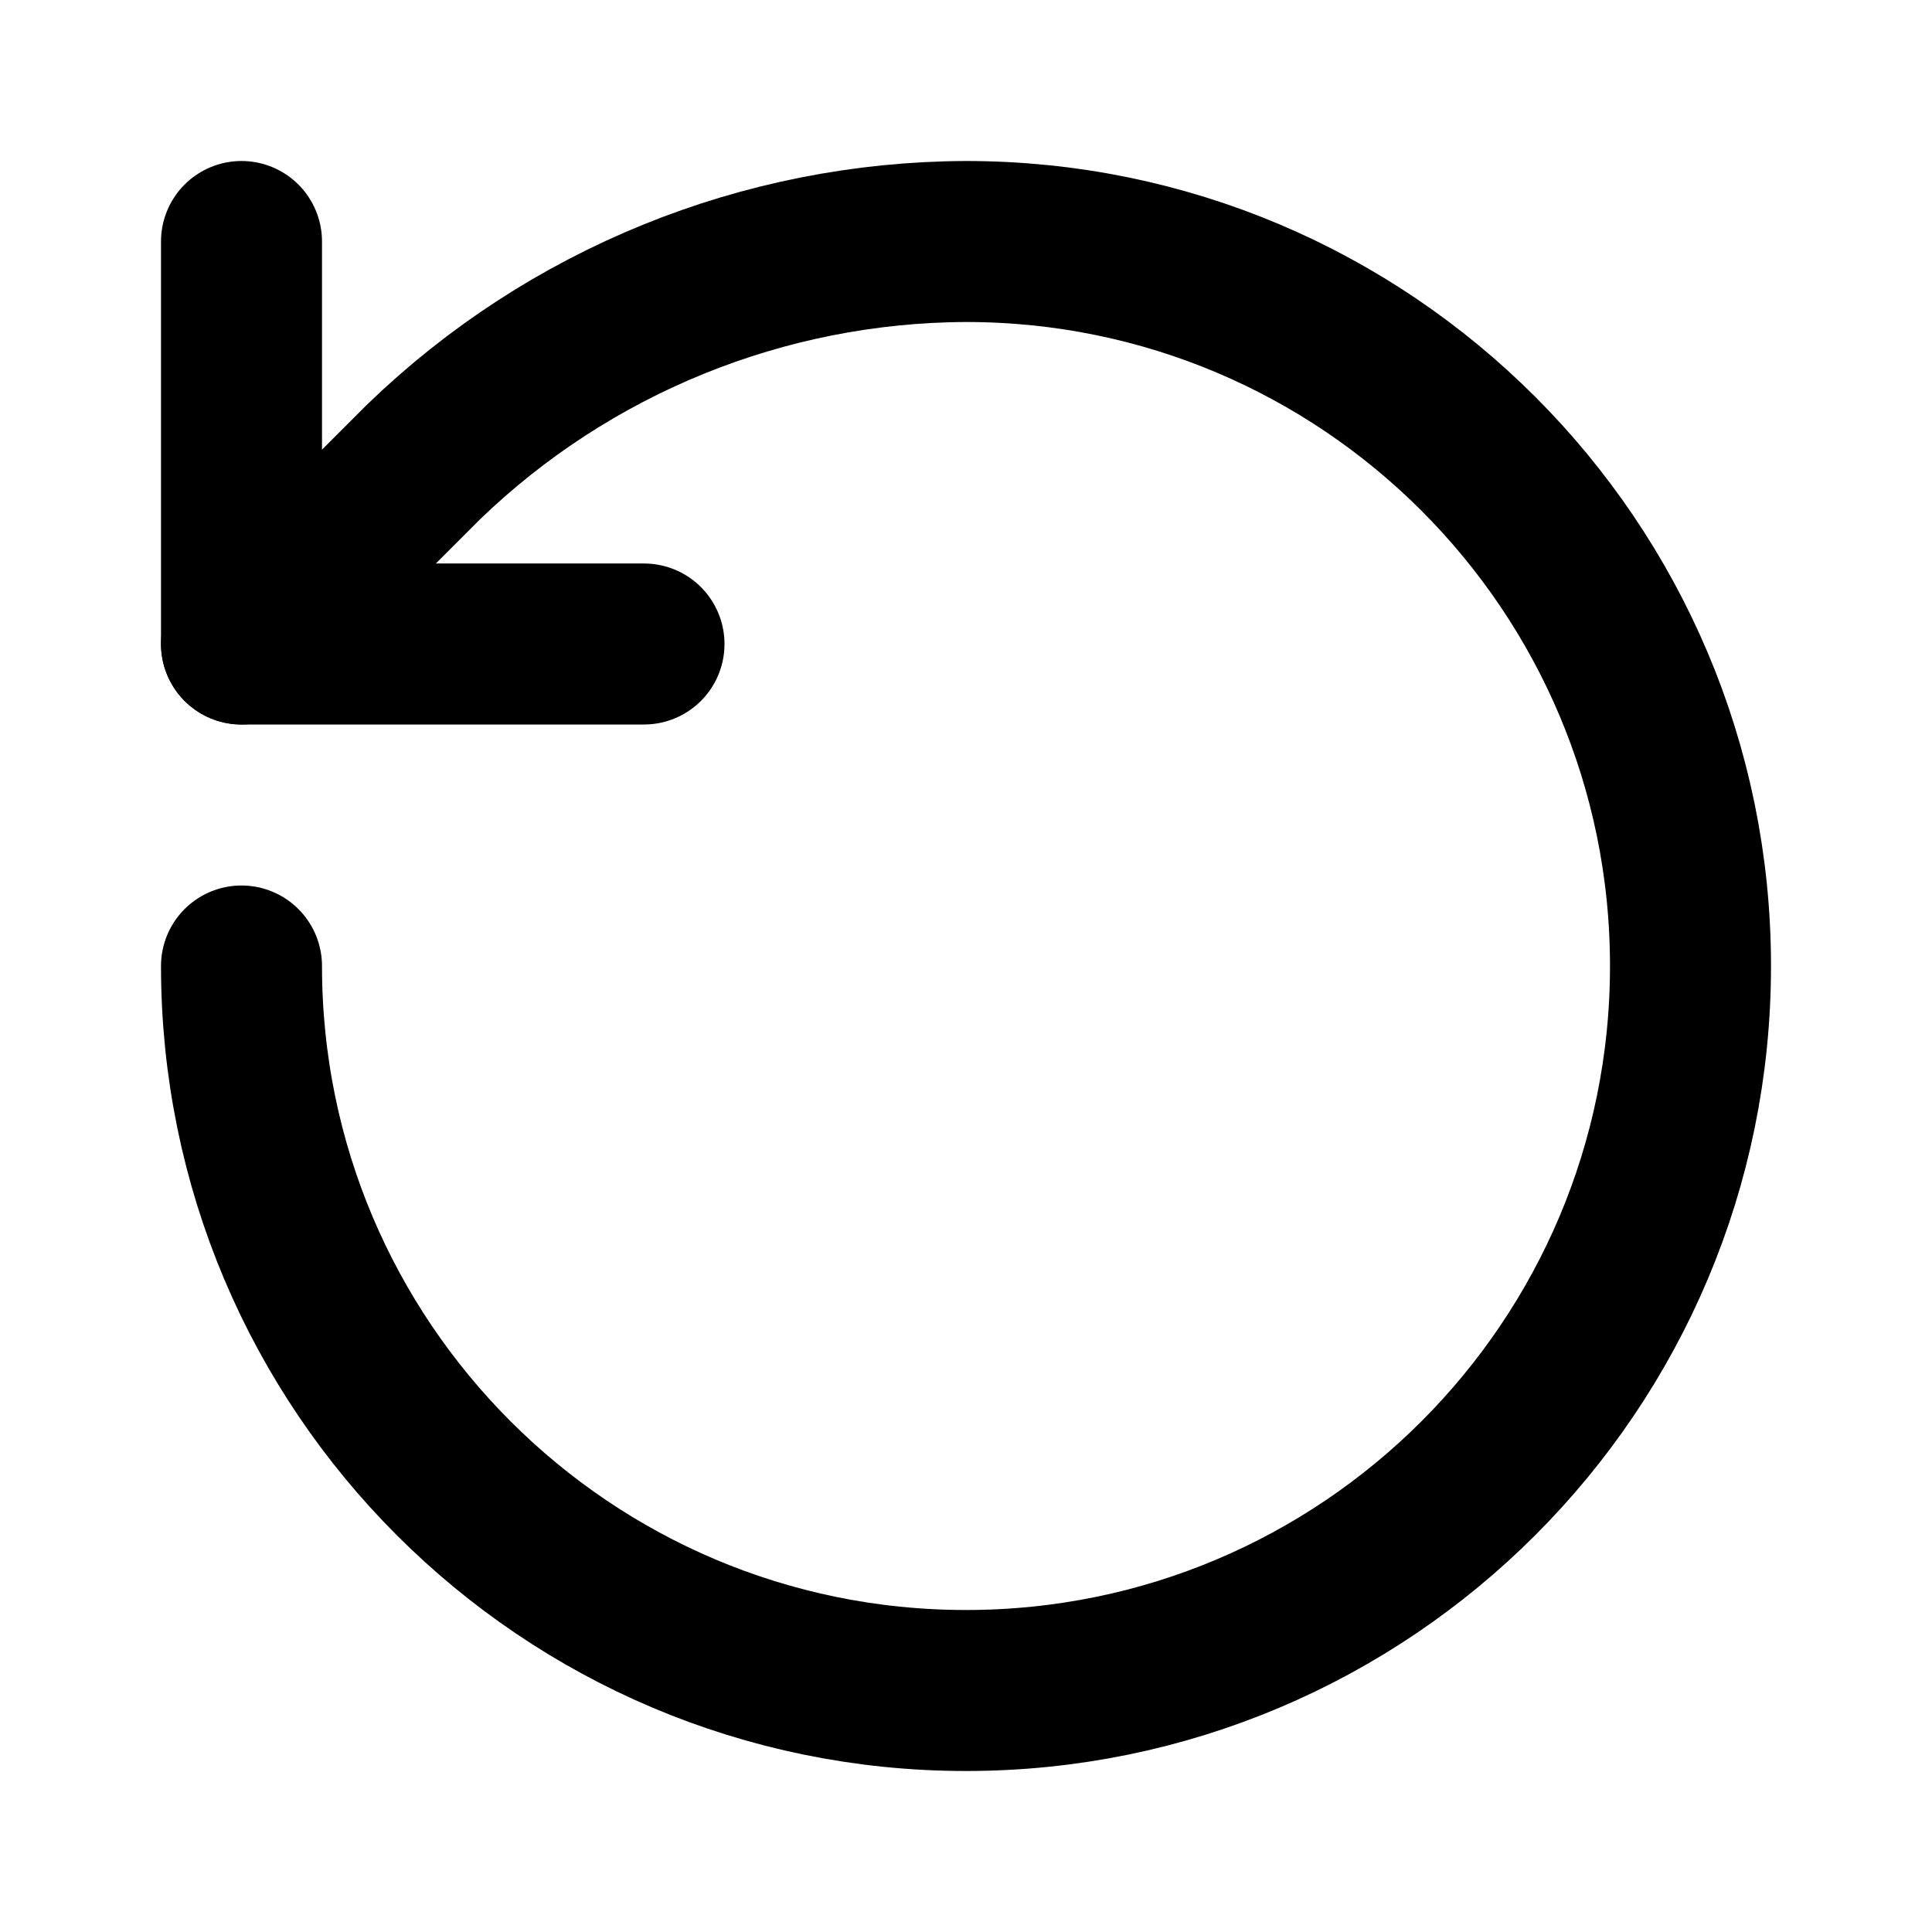
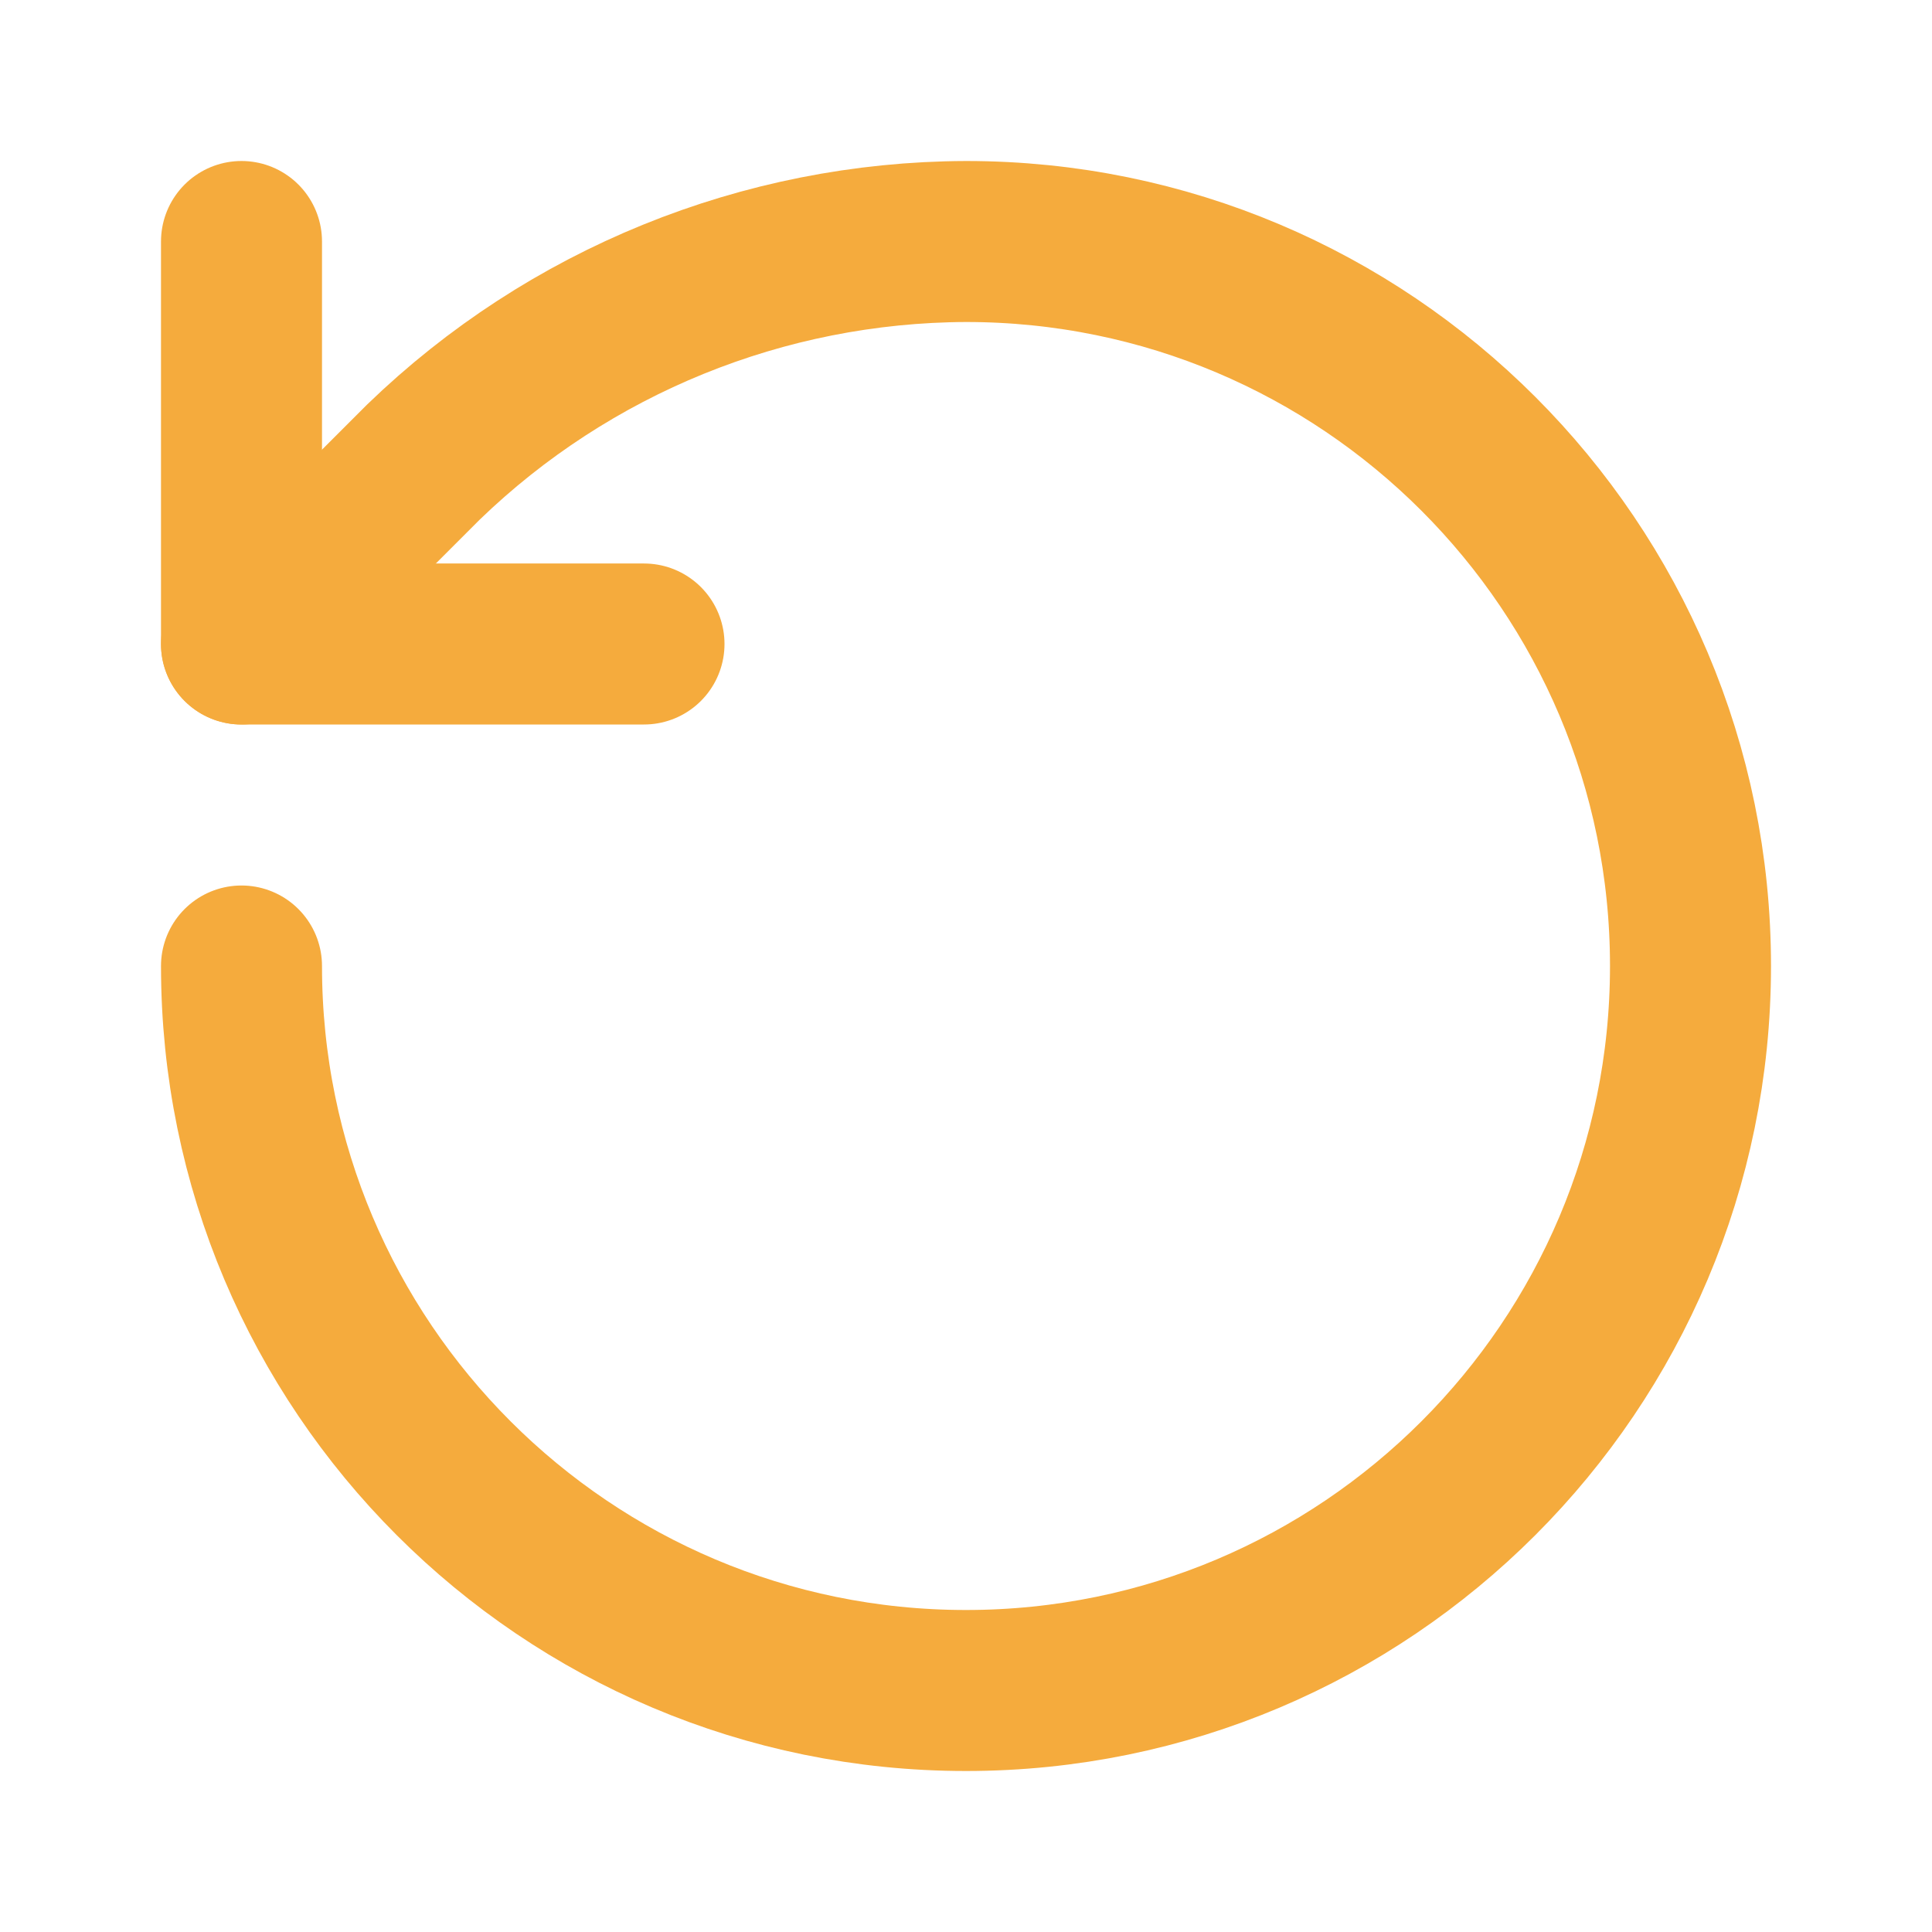
- <svg xmlns="http://www.w3.org/2000/svg" width="24" height="24" viewBox="0 0 24 24" fill="none" stroke="currentColor" stroke-width="2" stroke-linecap="round" stroke-linejoin="round" class="lucide lucide-rotate-ccw-icon lucide-rotate-ccw">
+ <svg xmlns="http://www.w3.org/2000/svg" width="24" height="24" viewBox="0 0 24 24" fill="none" stroke="#F5AB3D" stroke-width="2" stroke-linecap="round" stroke-linejoin="round" class="lucide lucide-rotate-ccw-icon lucide-rotate-ccw">
  <path d="M3 12a9 9 0 1 0 9-9 9.75 9.75 0 0 0-6.74 2.74L3 8" />
  <path d="M3 3v5h5" />
</svg>
